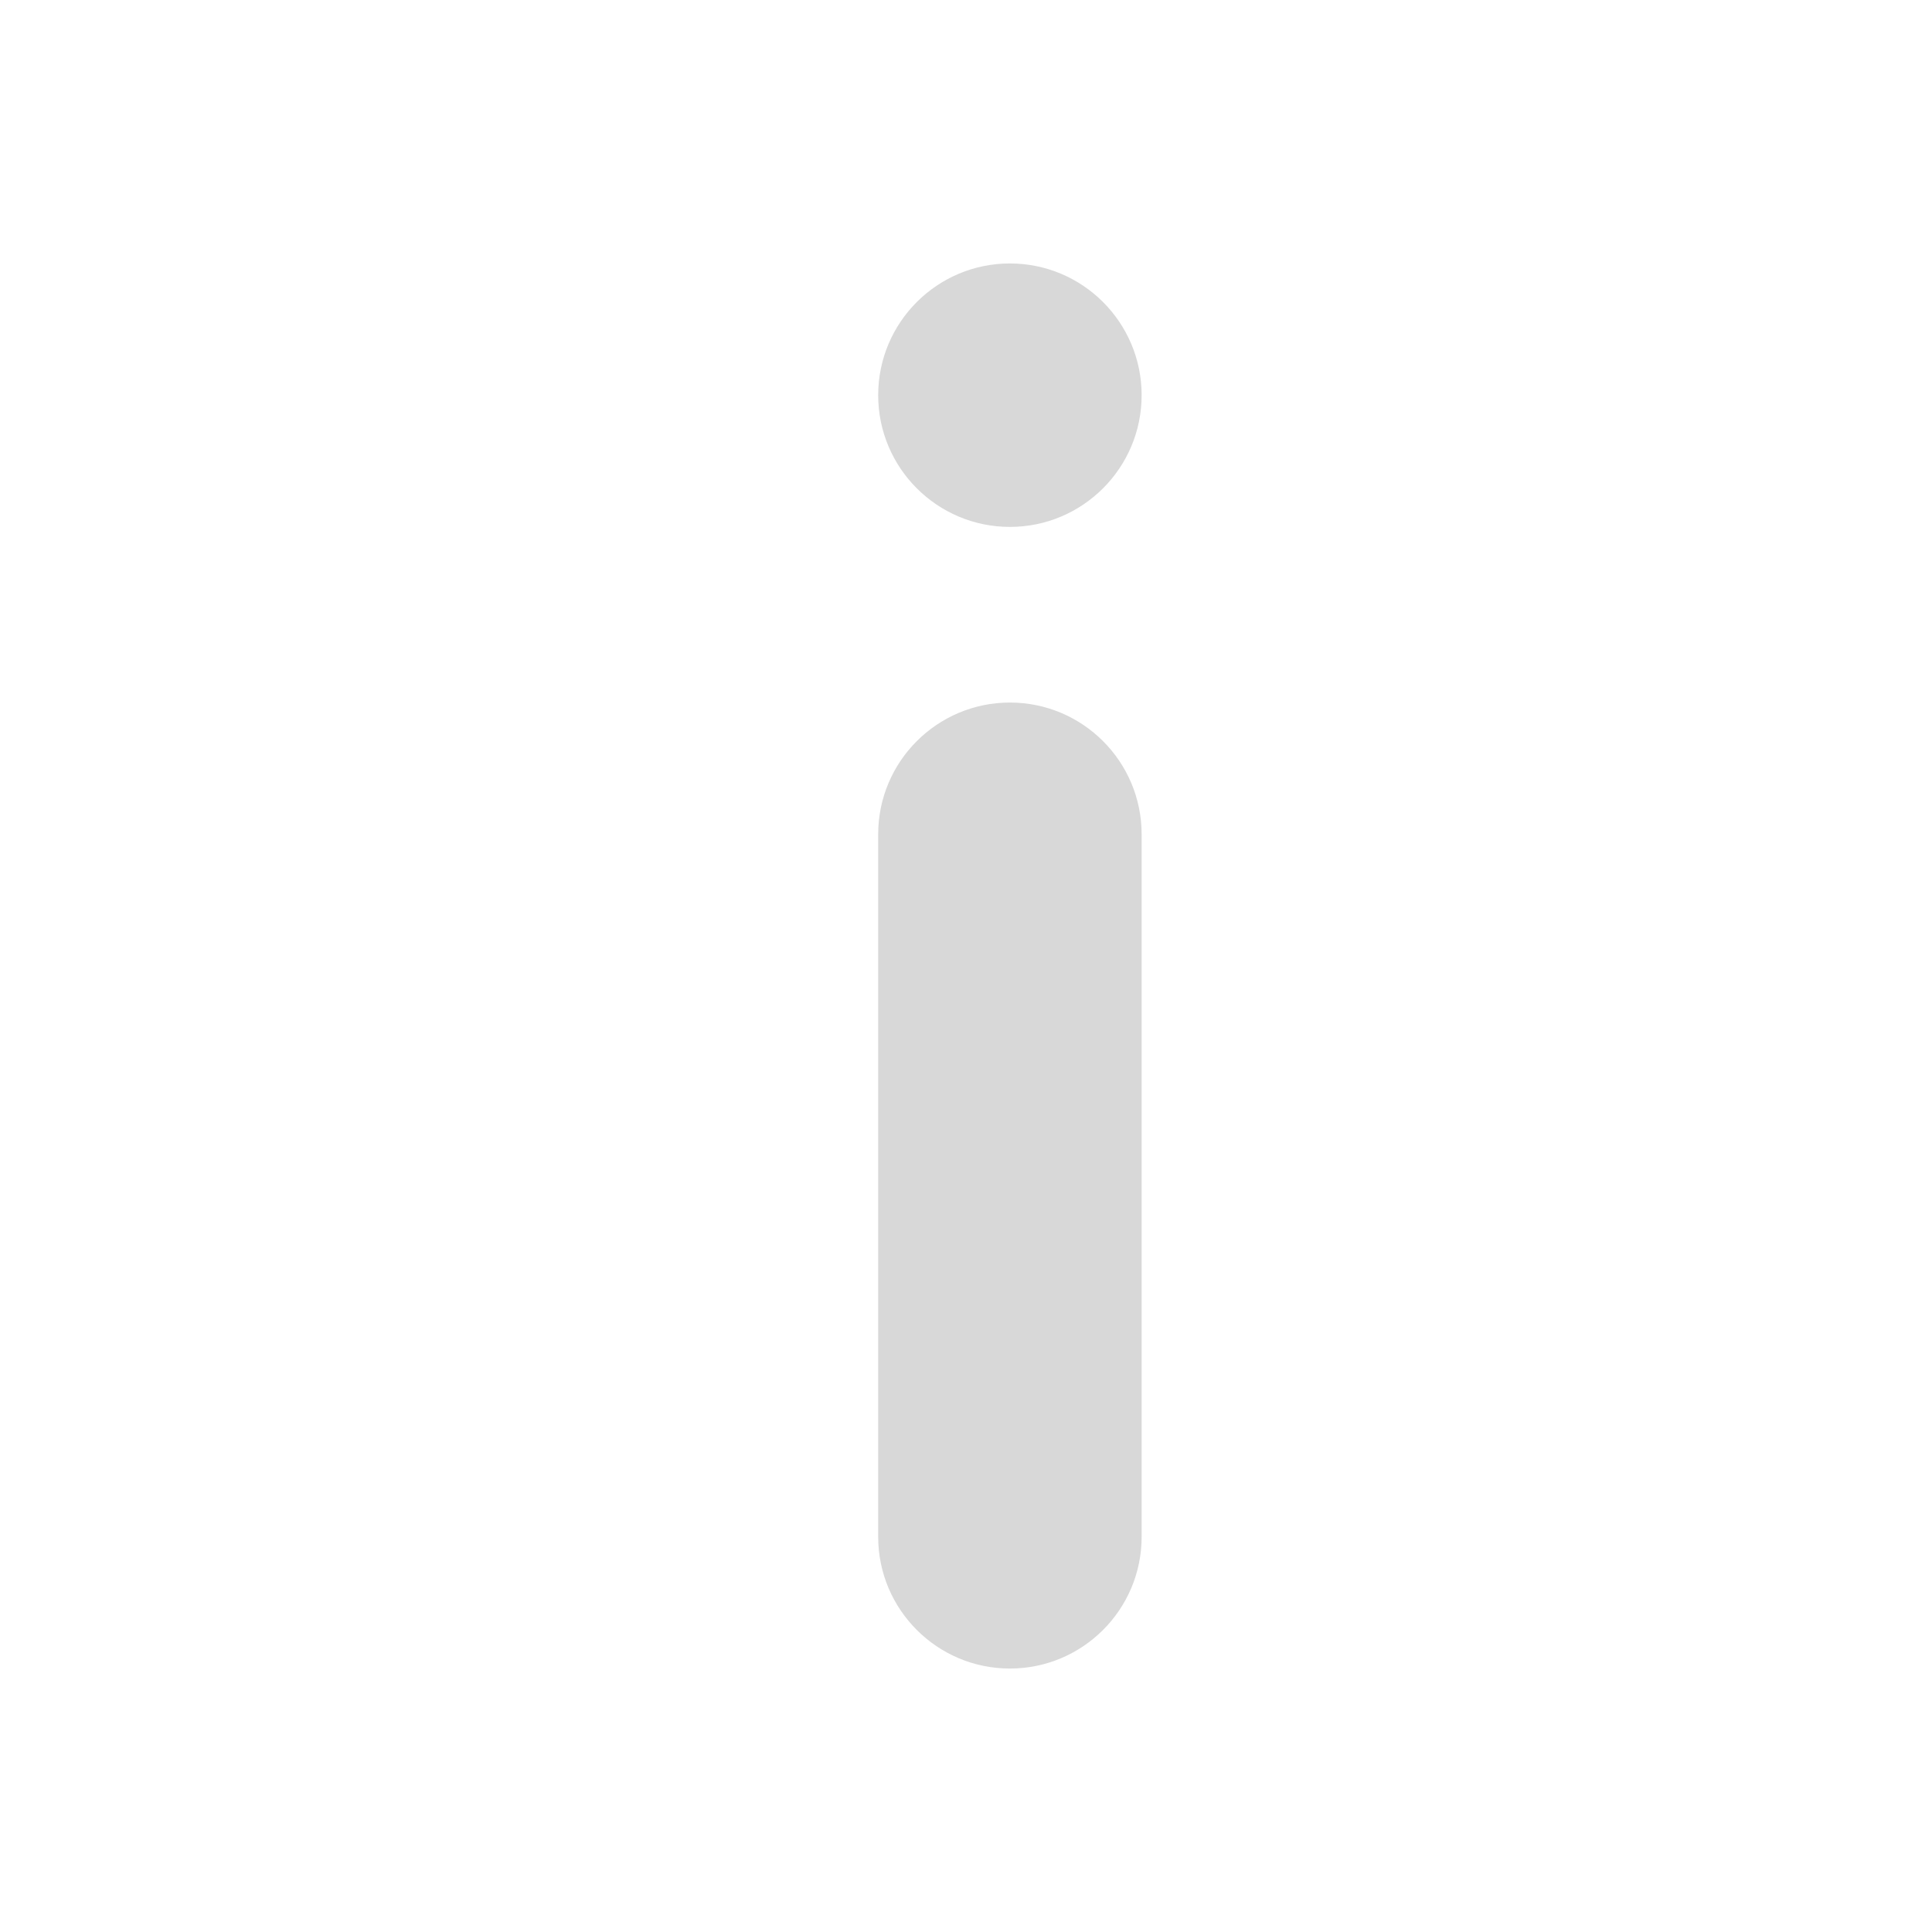
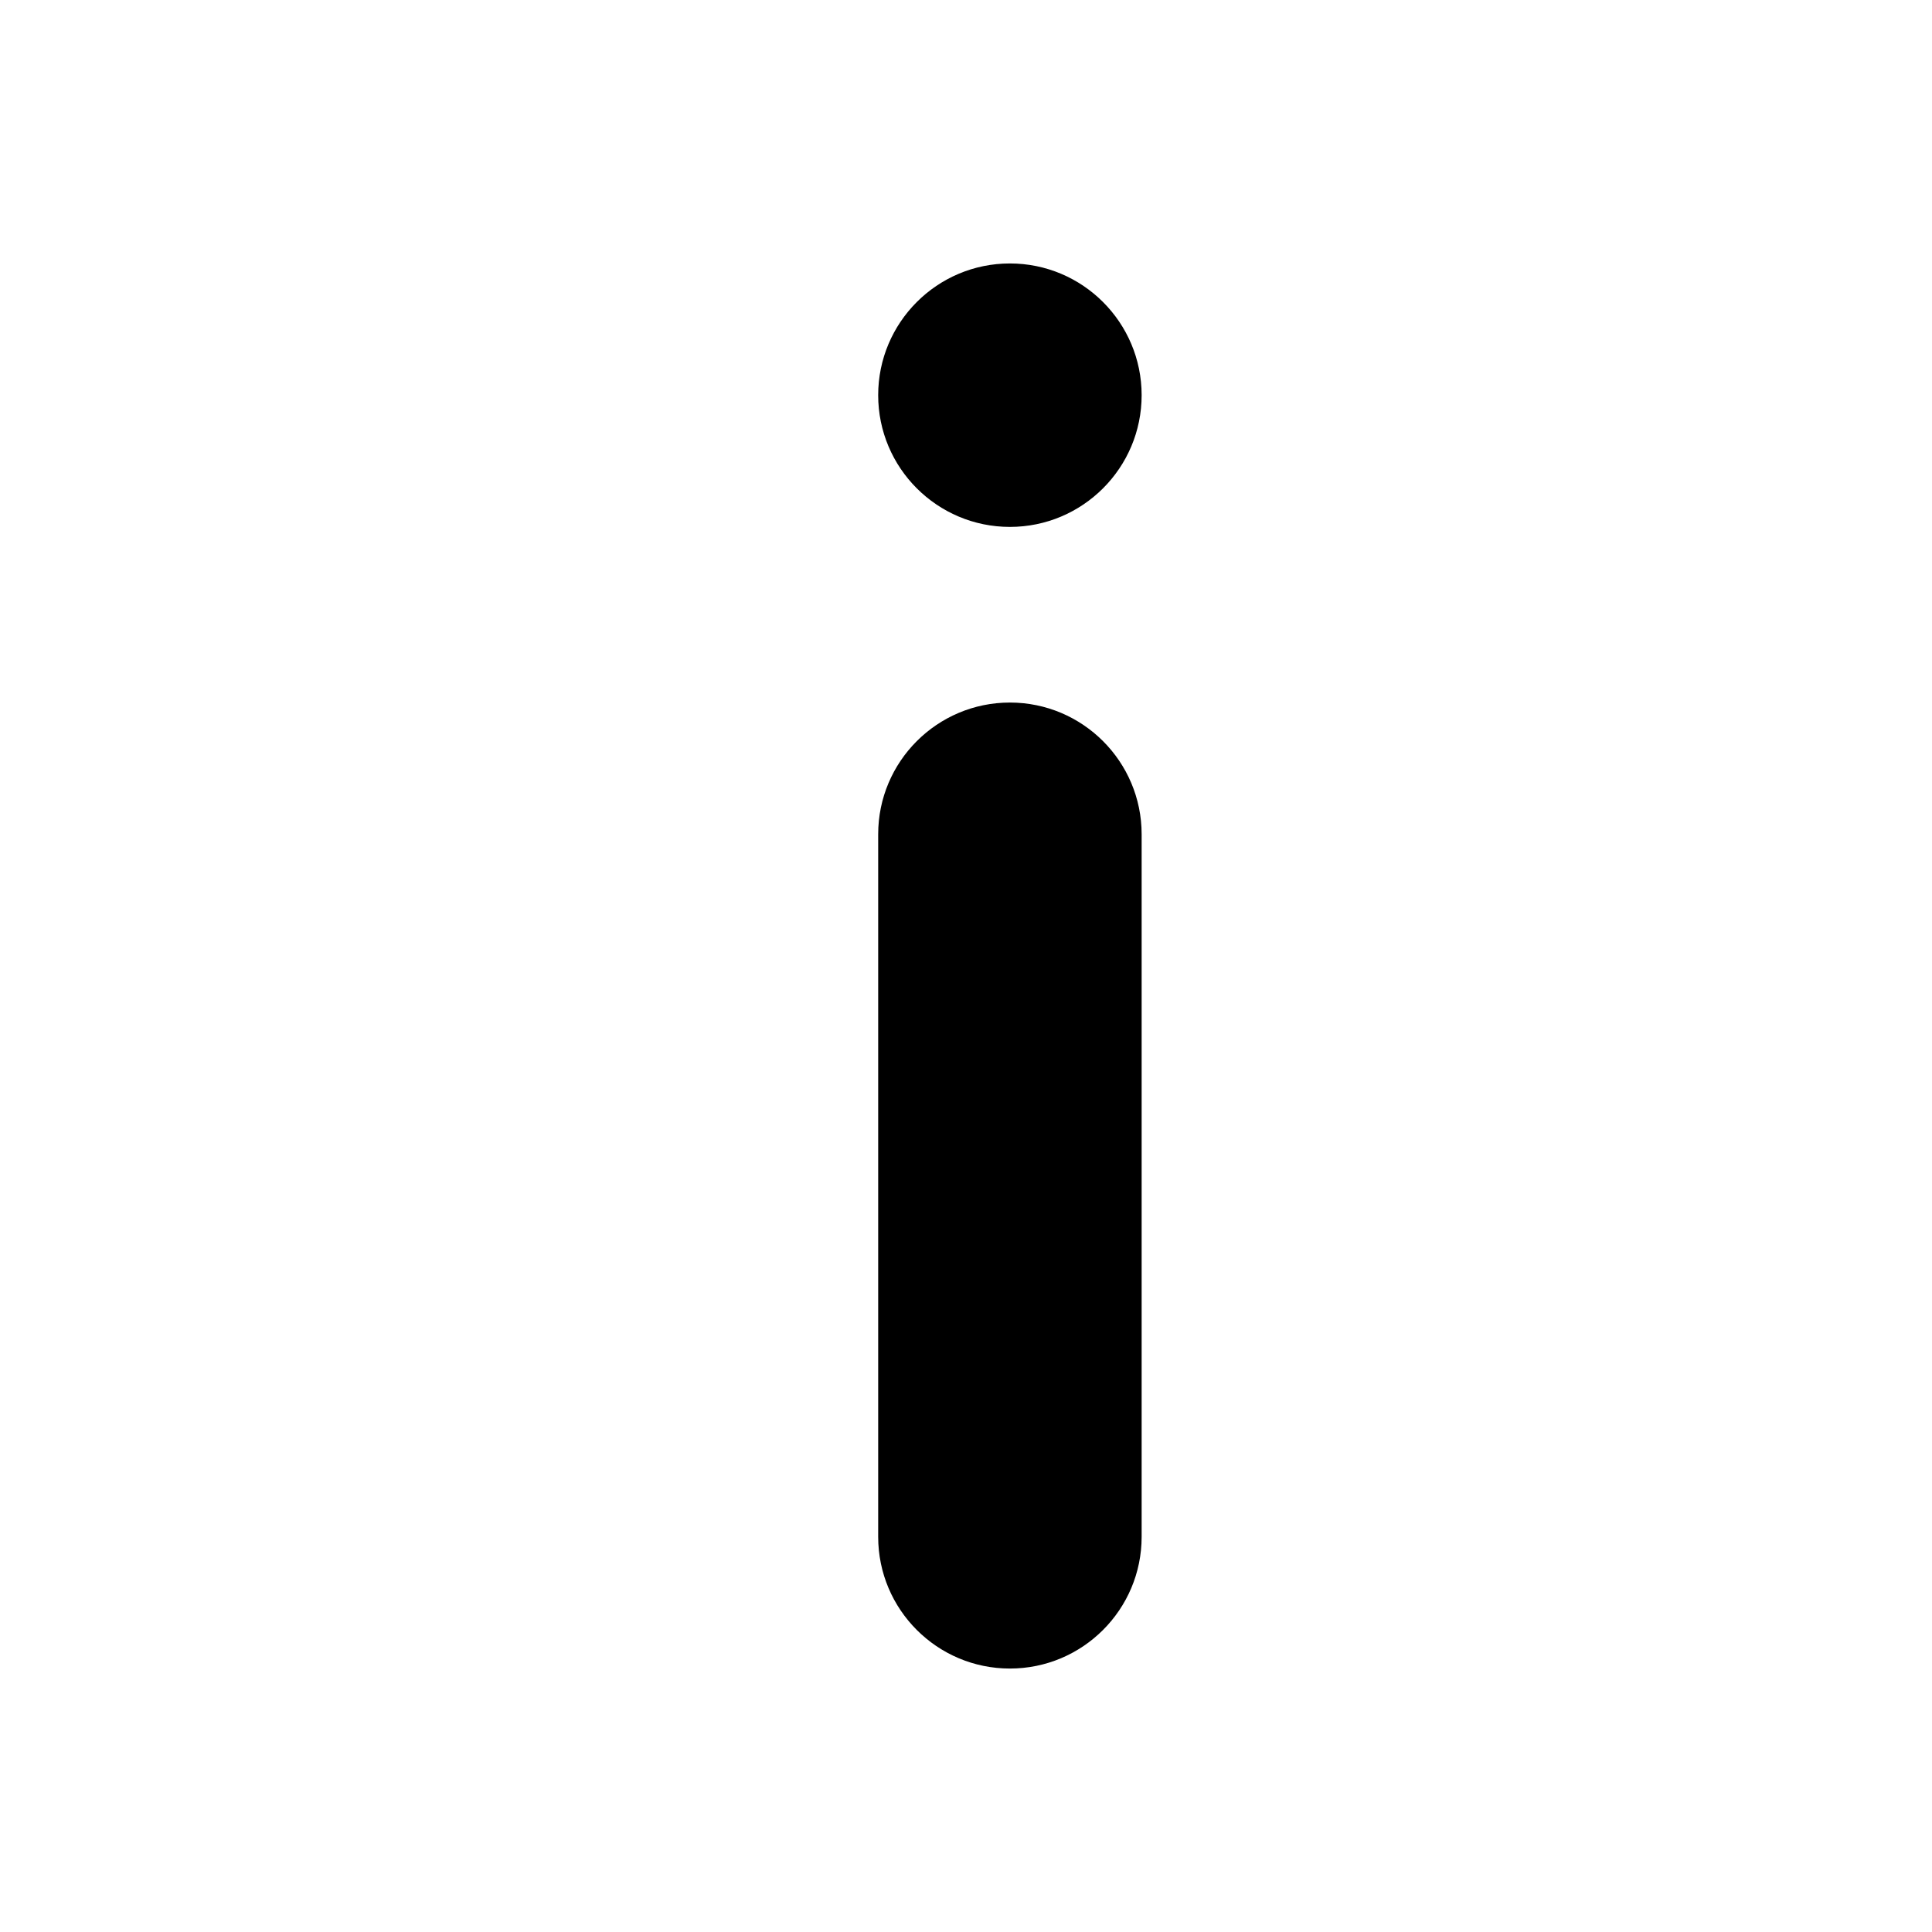
<svg xmlns="http://www.w3.org/2000/svg" width="22px" height="22px" viewBox="0 0 22 22" version="1.1">
  <g stroke="none" stroke-width="1" fill="none" fill-rule="evenodd">
-     <path d="M11.5,8 C12.328,8 13,8.672 13,9.5 L13,17.5 C13,18.328 12.328,19 11.5,19 C10.672,19 10,18.328 10,17.5 L10,9.5 C10,8.672 10.672,8 11.5,8 Z M11.5,3 C12.328,3 13,3.672 13,4.5 C13,5.328 12.328,6 11.5,6 C10.672,6 10,5.328 10,4.5 C10,3.672 10.672,3 11.5,3 Z" fill="#D8D8D8" />
+     <path d="M11.5,8 C12.328,8 13,8.672 13,9.5 L13,17.5 C13,18.328 12.328,19 11.5,19 C10.672,19 10,18.328 10,17.5 L10,9.5 C10,8.672 10.672,8 11.5,8 Z M11.5,3 C12.328,3 13,3.672 13,4.5 C13,5.328 12.328,6 11.5,6 C10.672,6 10,5.328 10,4.5 C10,3.672 10.672,3 11.5,3 Z" fill="currentColor" />
  </g>
</svg>
